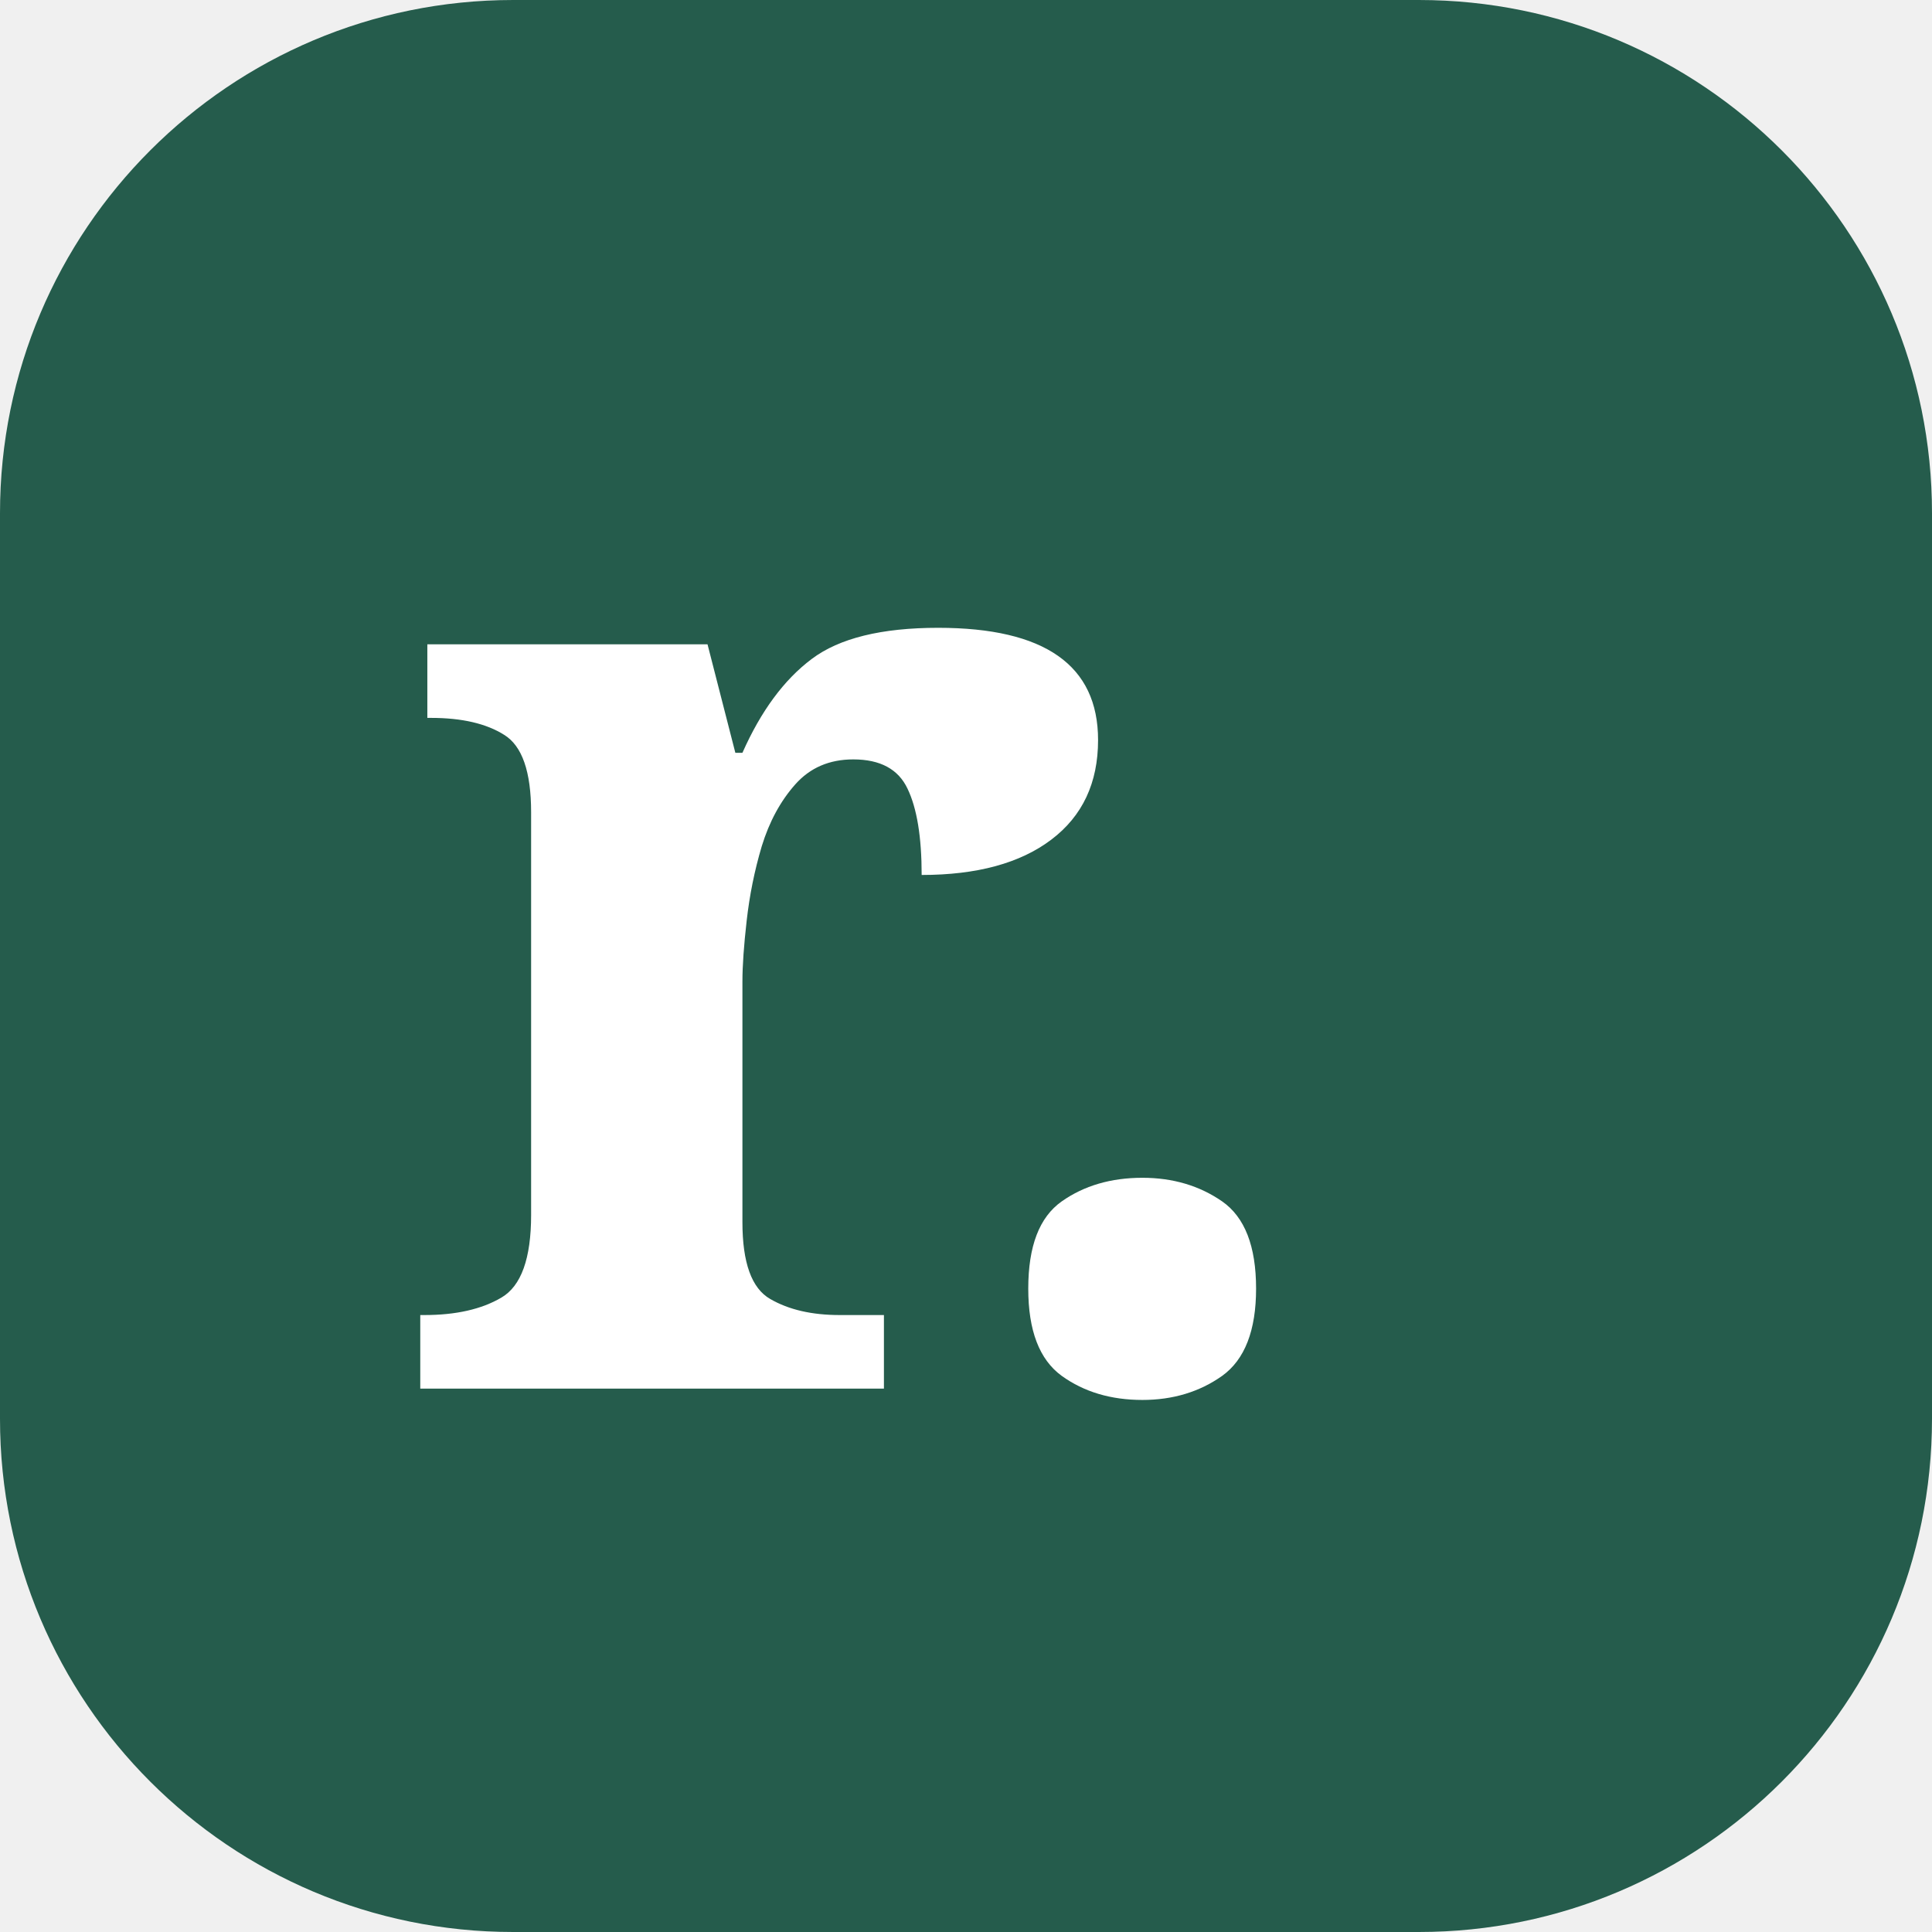
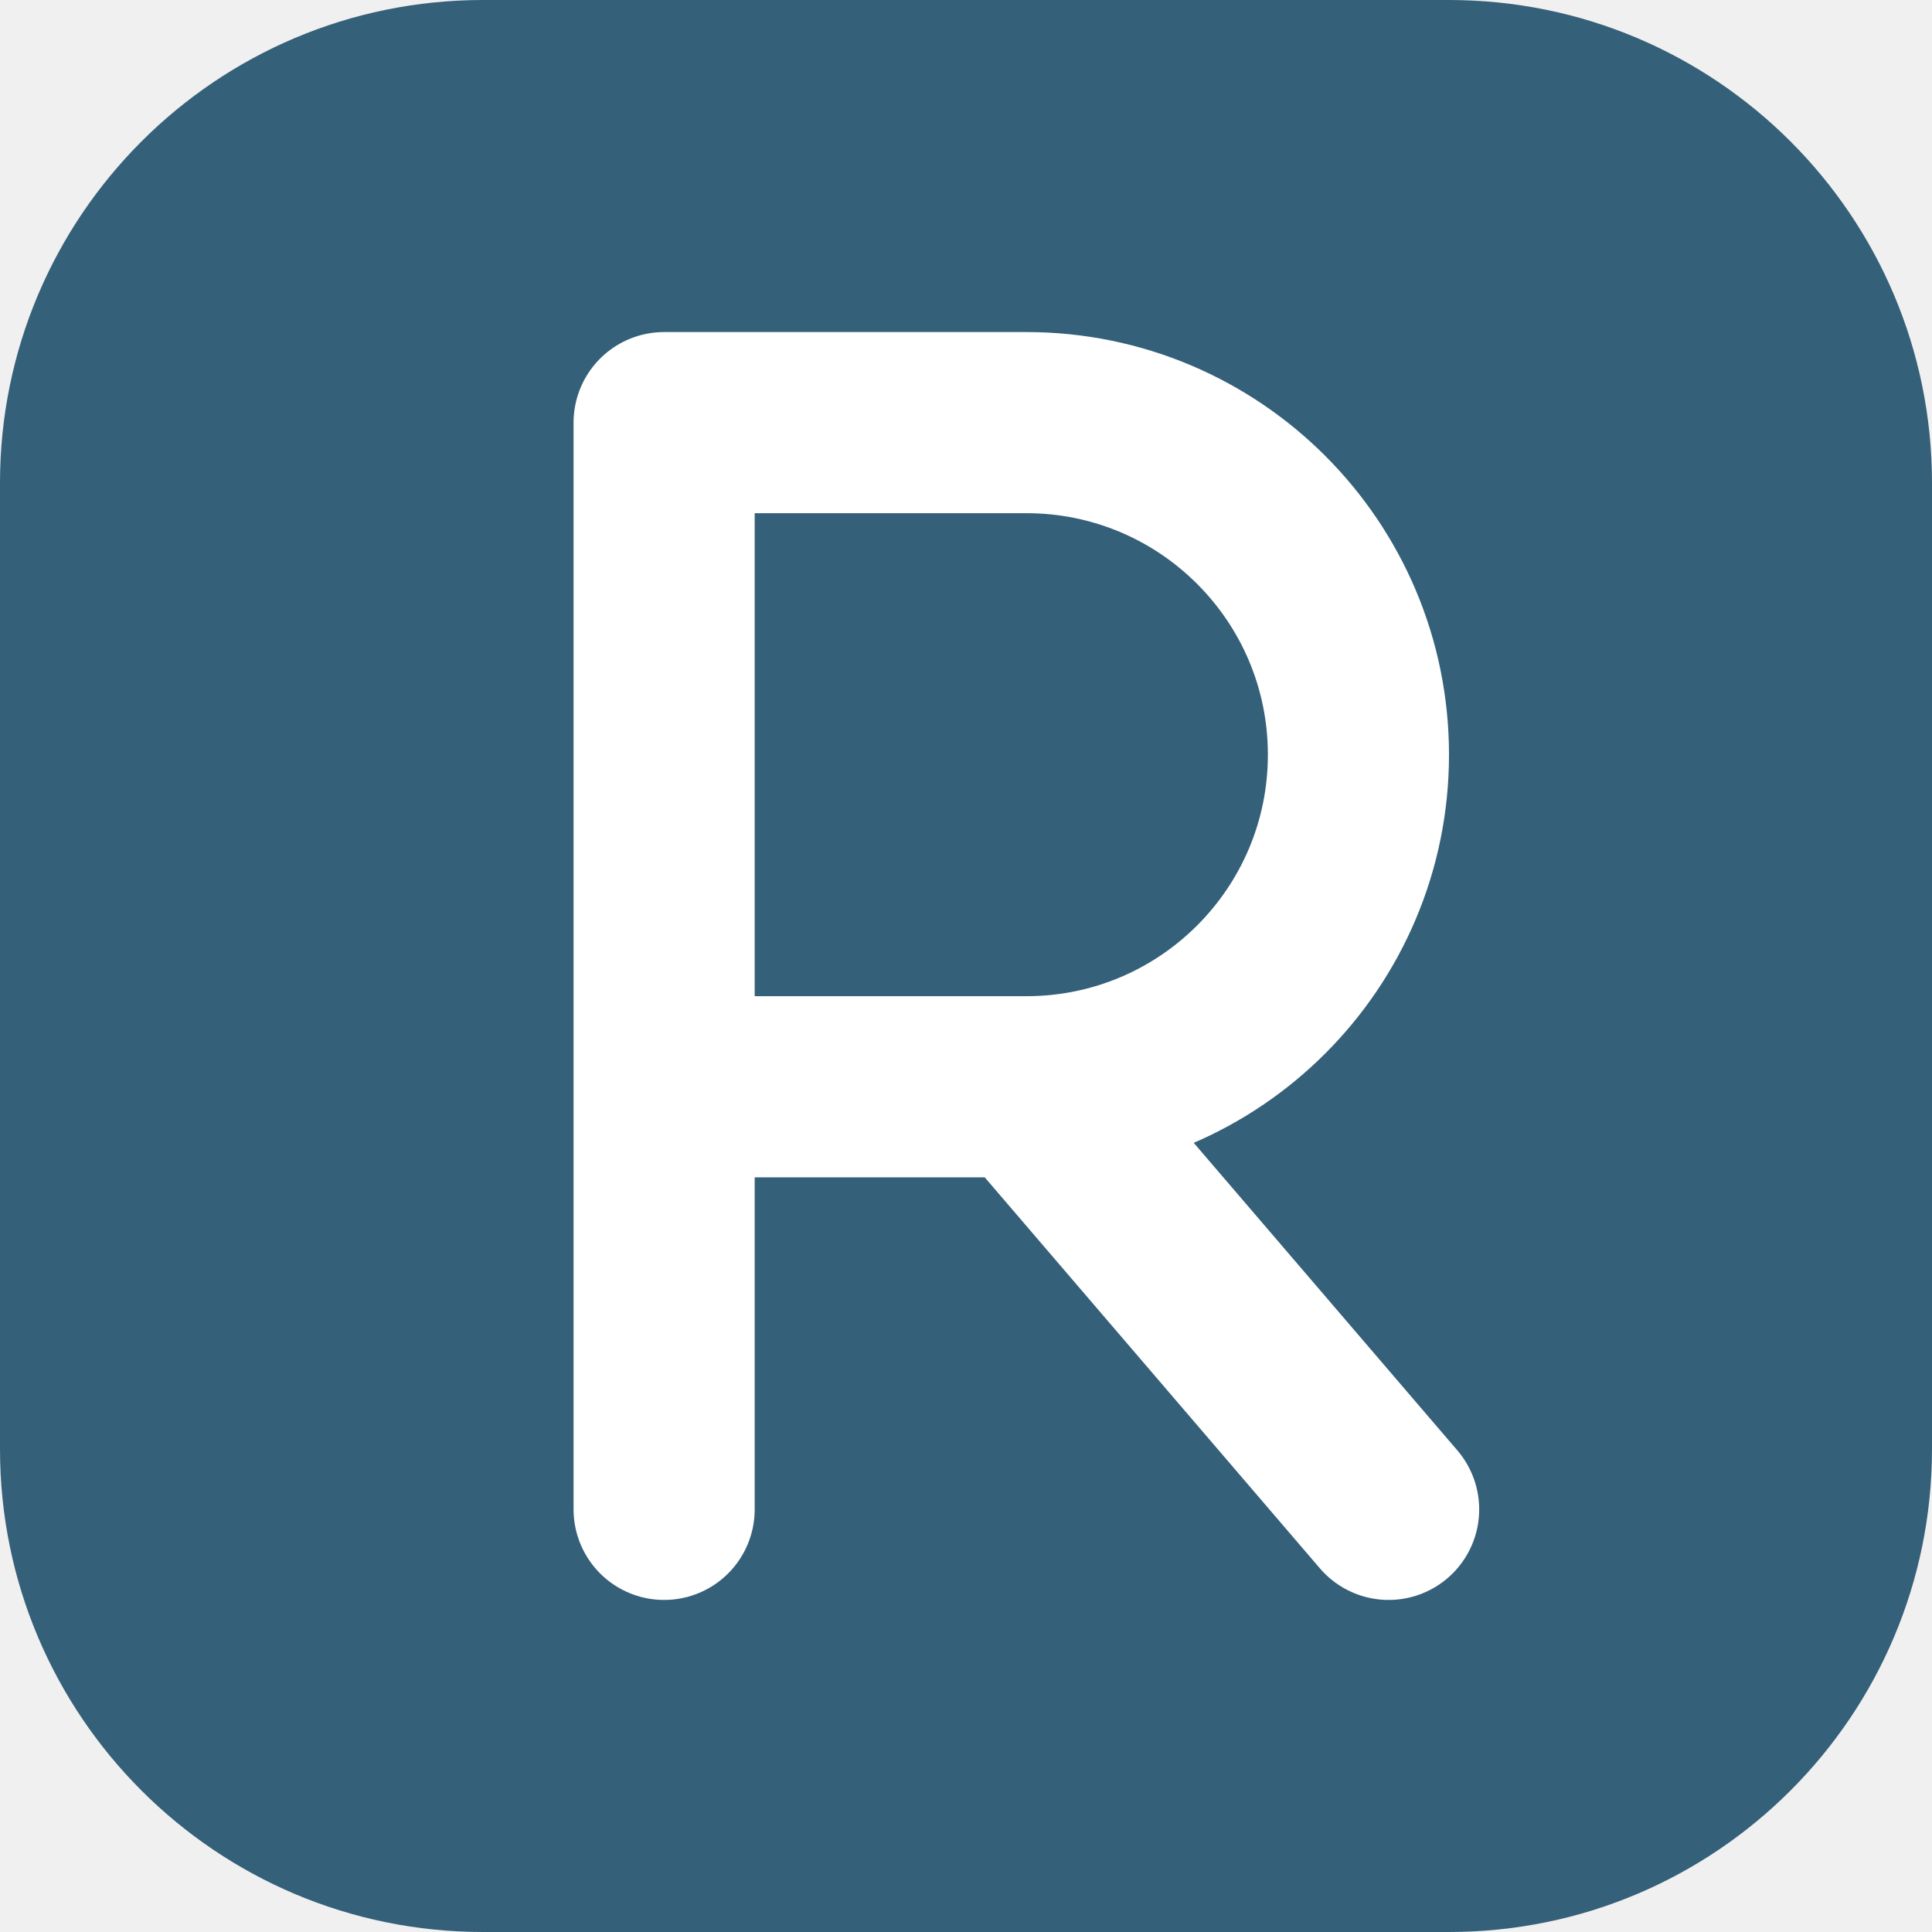
- <svg xmlns="http://www.w3.org/2000/svg" viewBox="0 0 64 64">
-   <rect width="64" height="64" rx="17" fill="#255c4c" />
-   <text x="13" y="46" fill="#fff" font-family="Georgia,serif" font-size="46" font-weight="bold">r.</text>
+ <svg xmlns="http://www.w3.org/2000/svg" viewBox="0 0 32 32">
+   <rect width="32" height="32" rx="8" fill="#356079" />
+   <path d="M11 25V7h6a5.5 5.5 0 0 1 0 11h-6m6 0 6 7" fill="none" stroke="#fff" stroke-width="3" stroke-linecap="round" stroke-linejoin="round" />
</svg>
